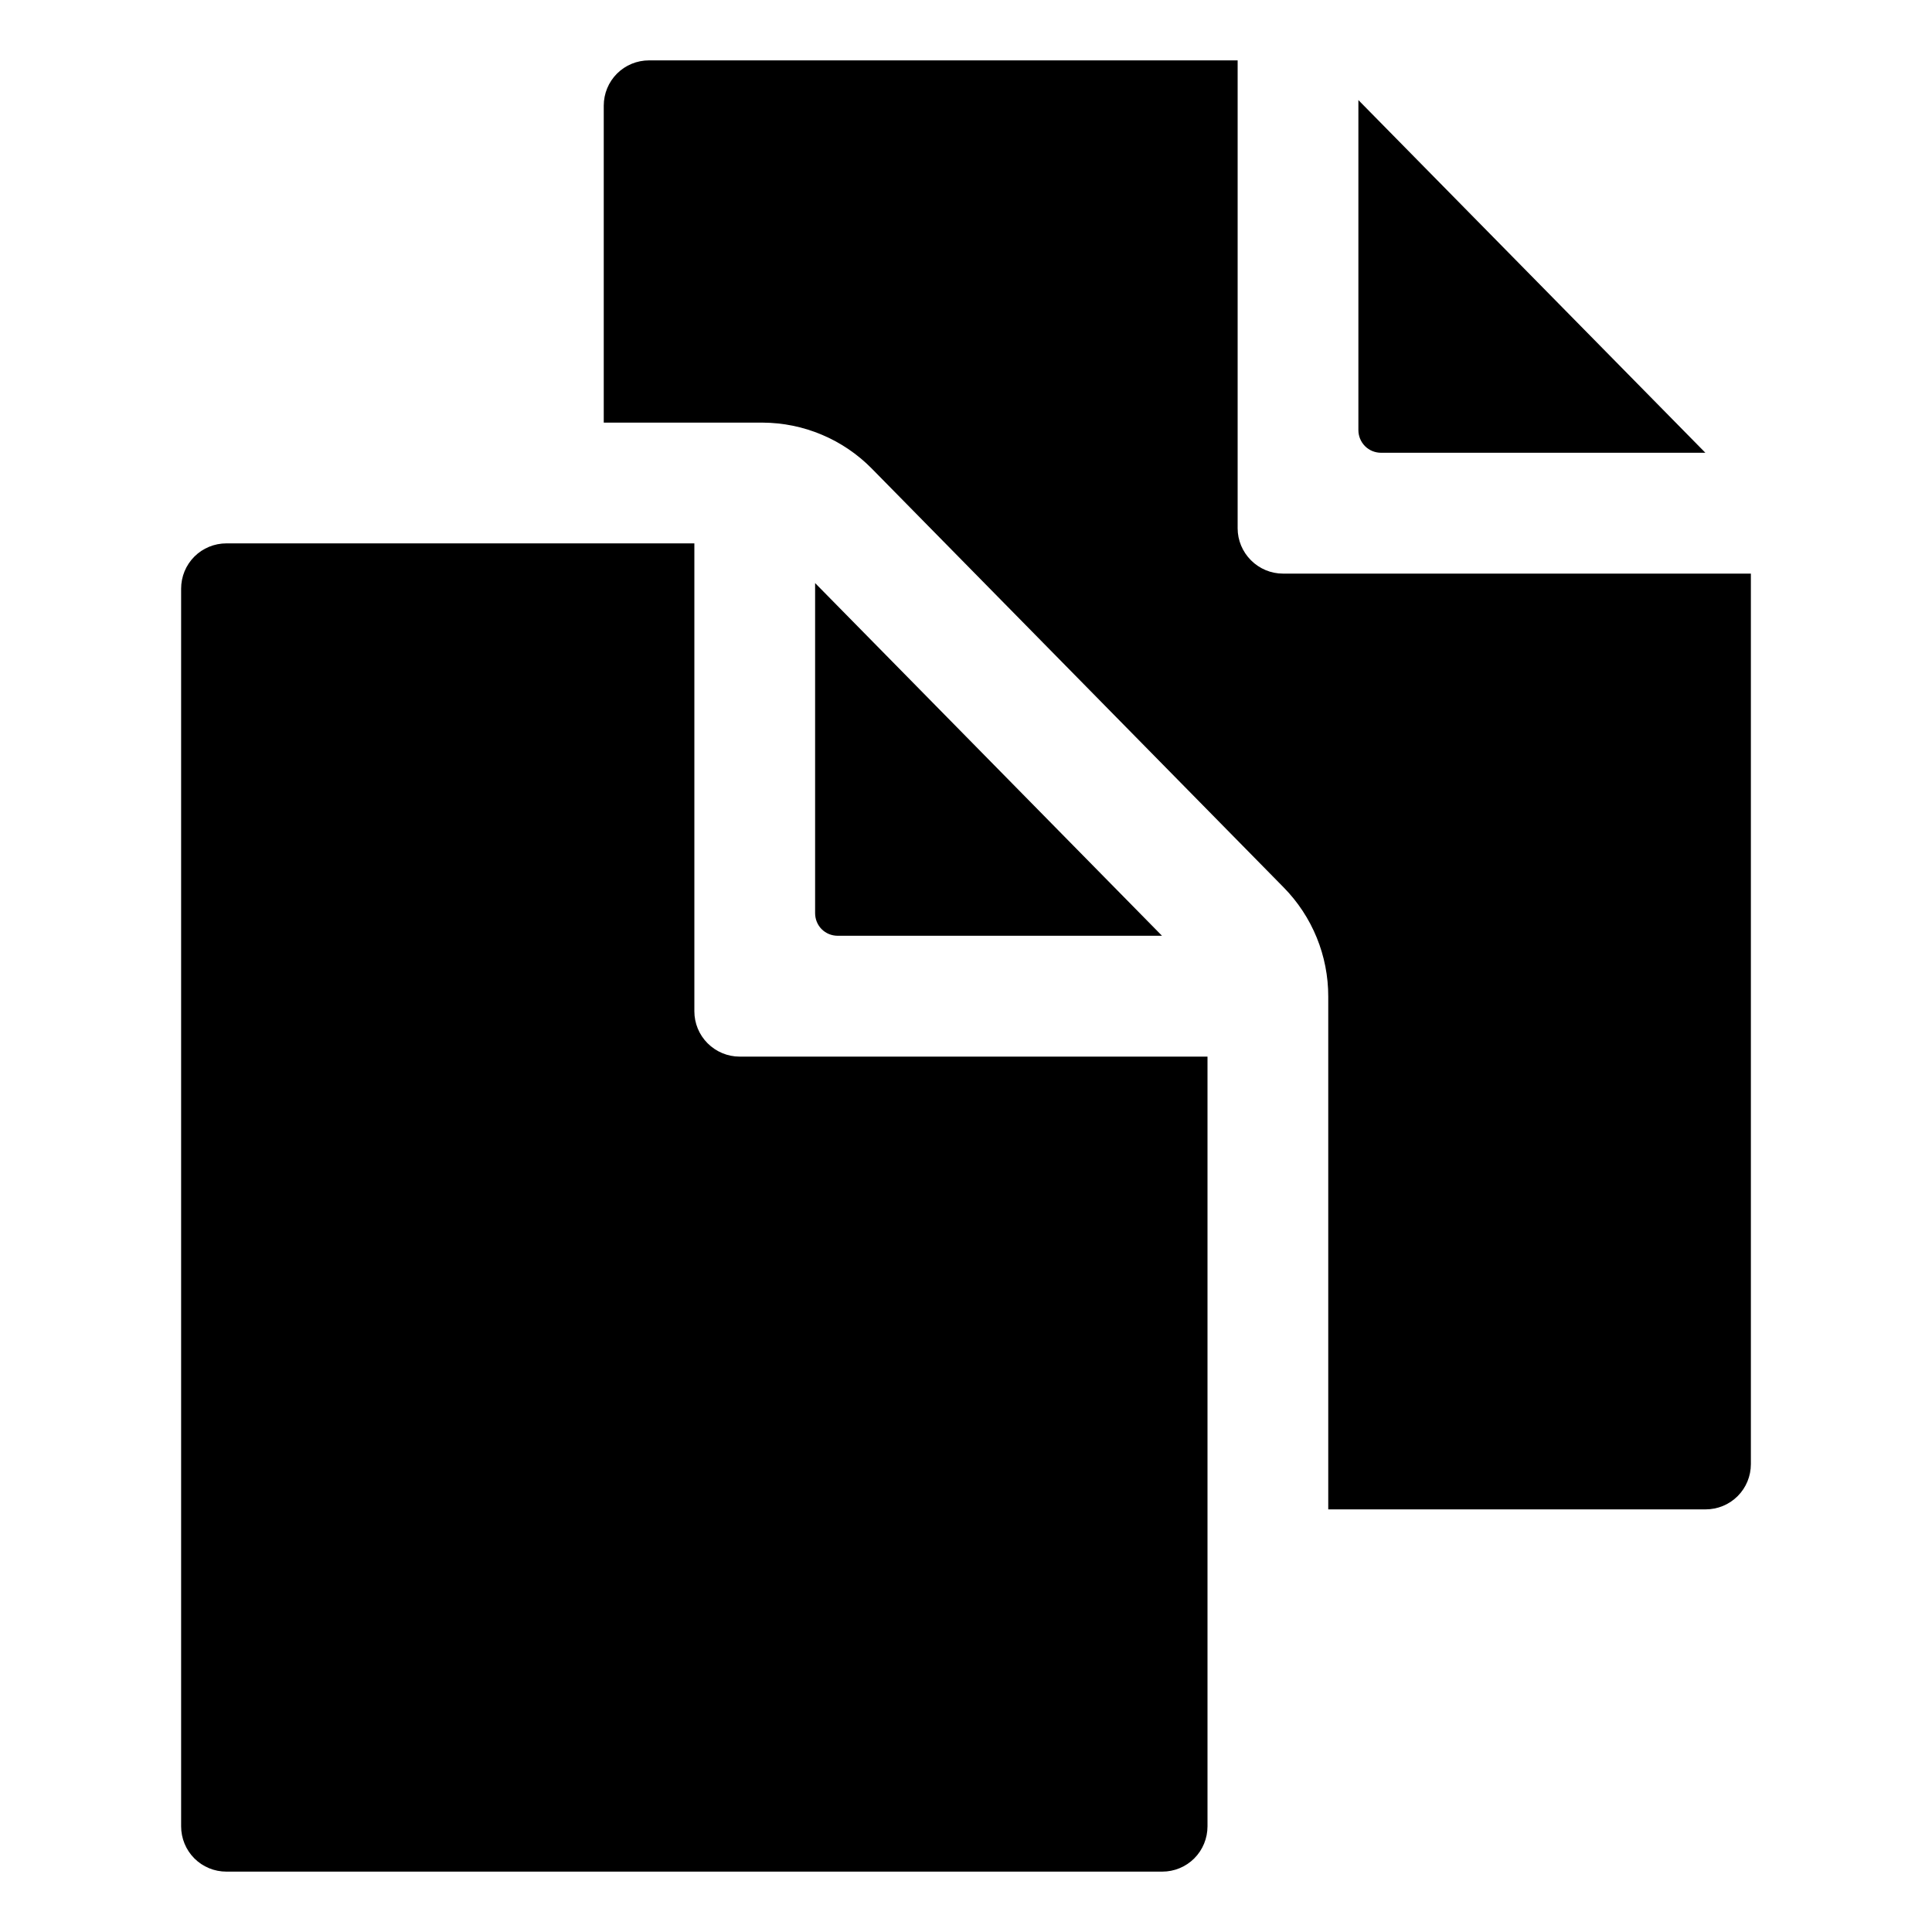
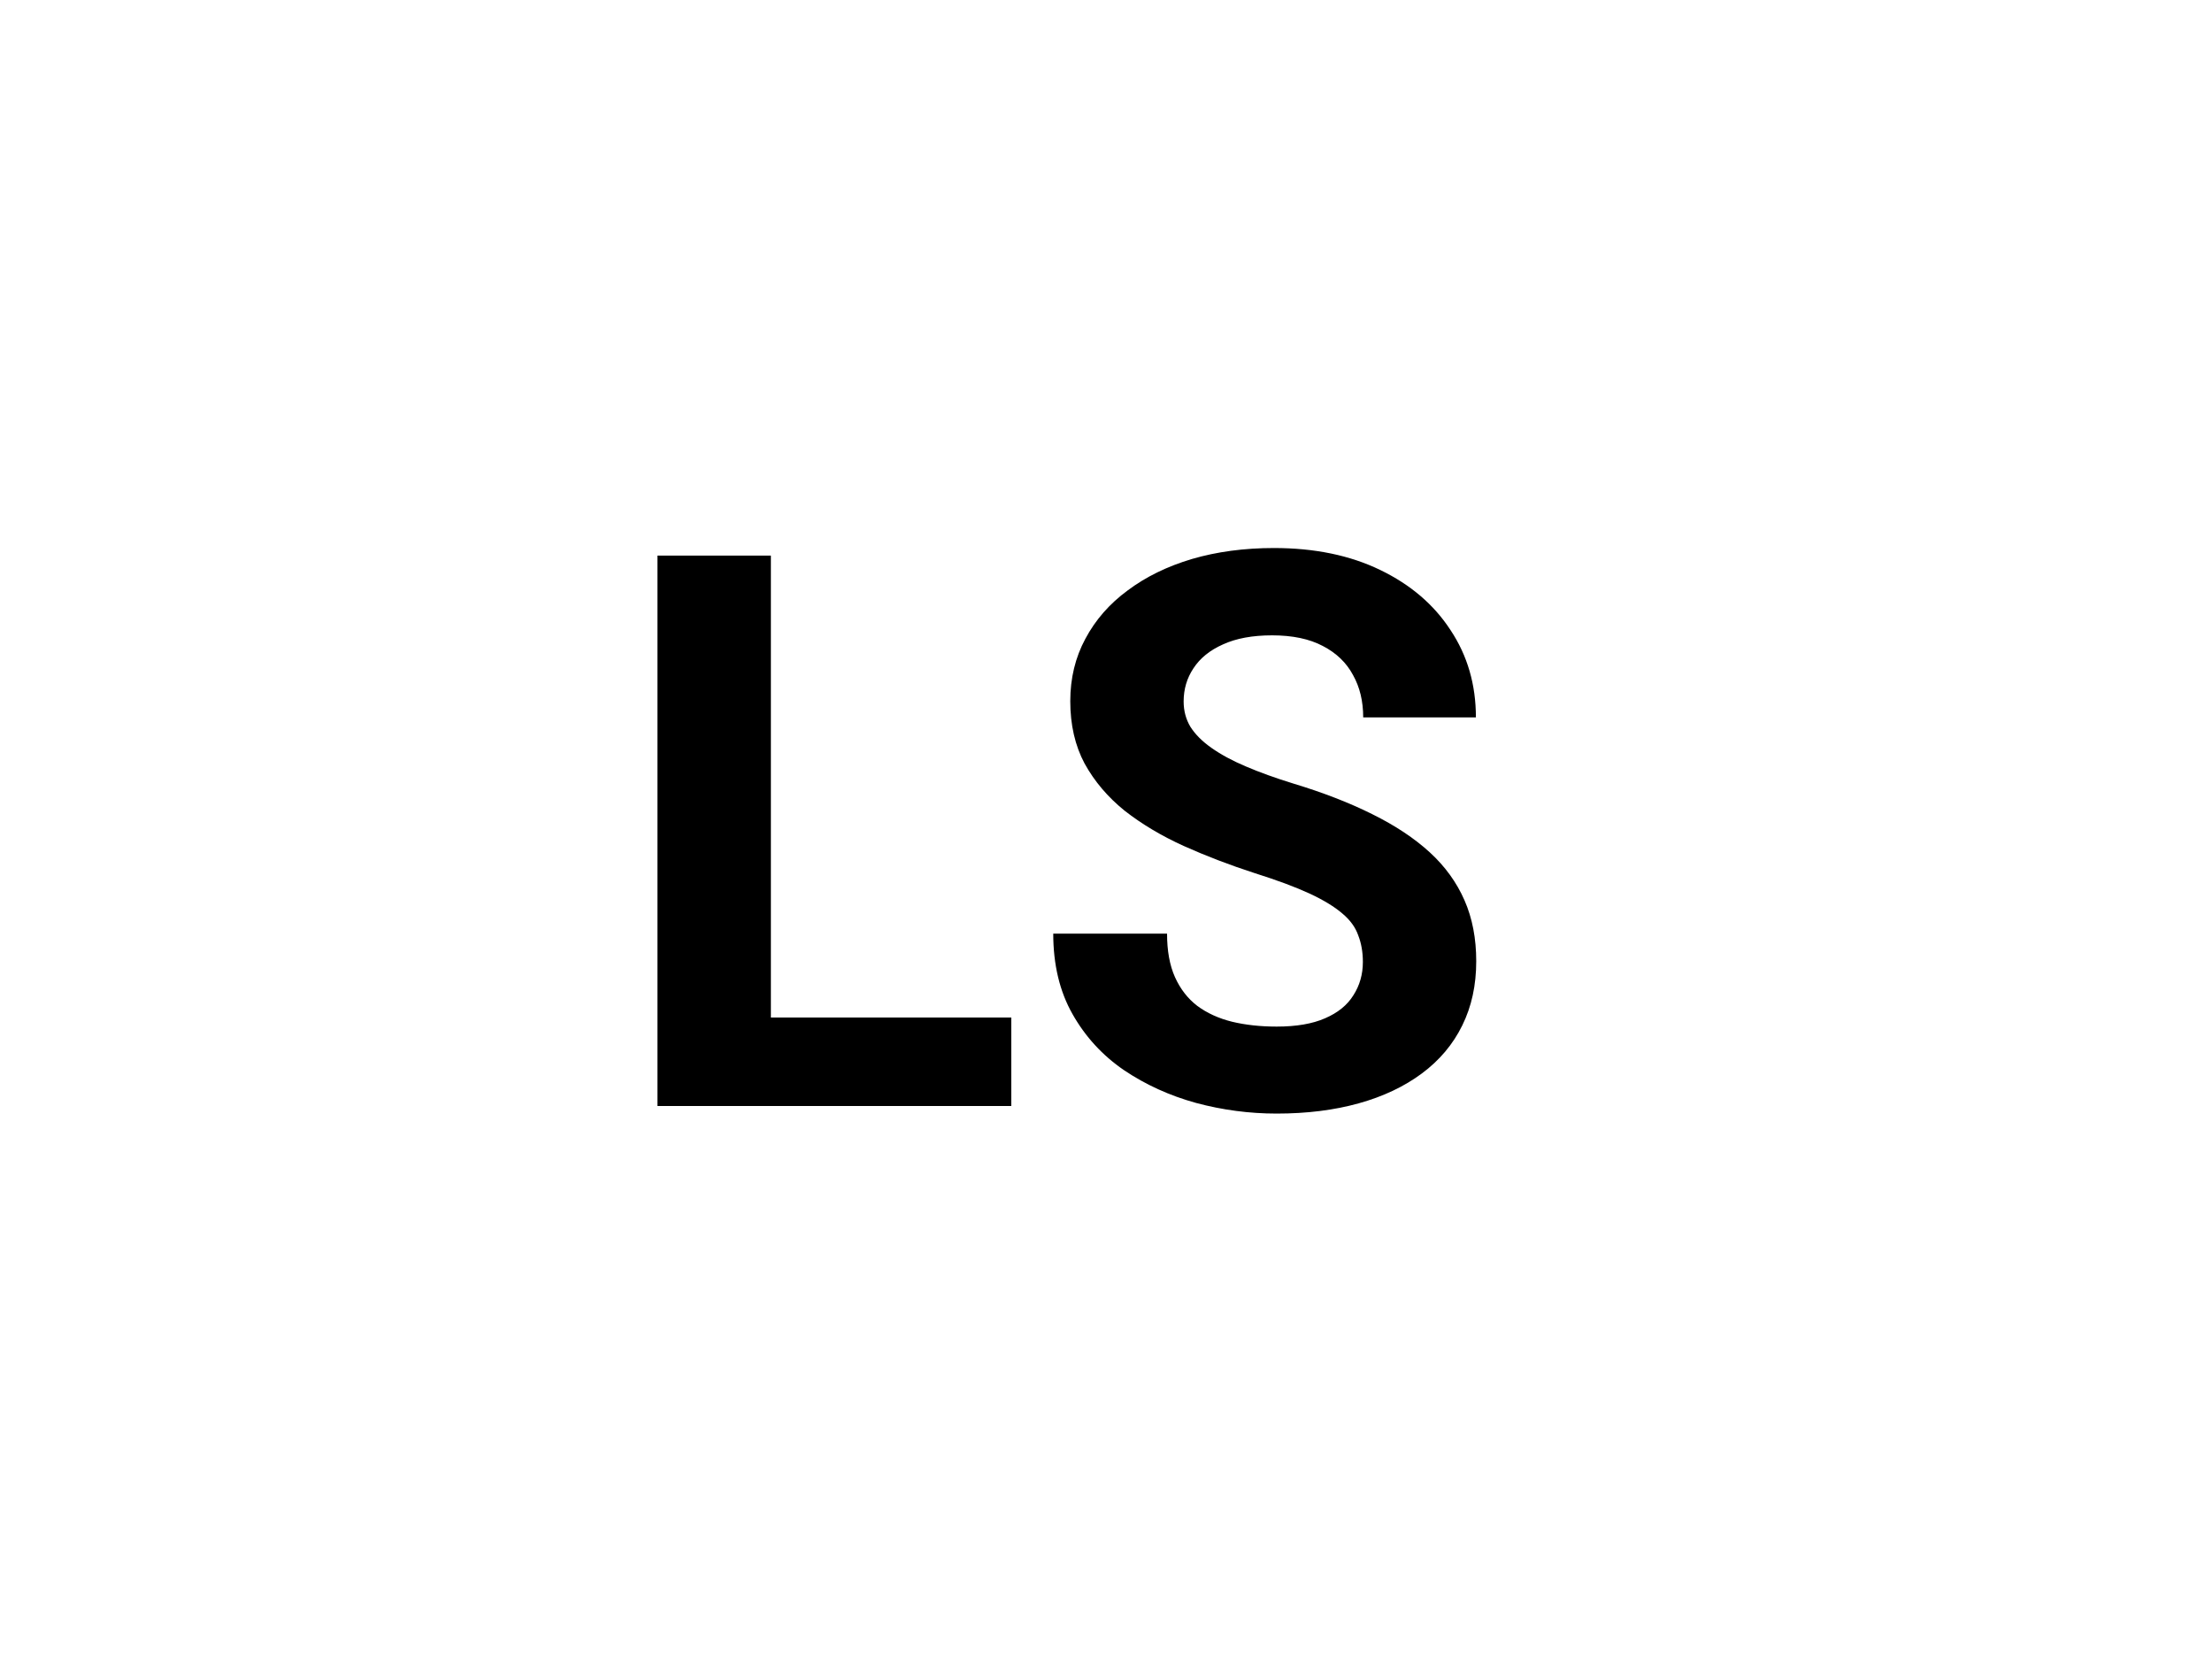
- <svg xmlns="http://www.w3.org/2000/svg" width="20" height="20" viewBox="0 0 20 20" fill="none">
-   <path d="M12.029 9.687L8.438 6.036V9.453C8.438 9.515 8.462 9.575 8.506 9.619C8.55 9.663 8.61 9.687 8.672 9.687H12.029Z" fill="currentColor" />
-   <path d="M7.188 10.469V5.625H2.344C2.219 5.625 2.1 5.674 2.012 5.762C1.924 5.85 1.875 5.969 1.875 6.094V18.906C1.875 19.03 1.924 19.15 2.012 19.238C2.1 19.326 2.219 19.375 2.344 19.375H12.031C12.156 19.375 12.275 19.326 12.363 19.238C12.451 19.15 12.5 19.03 12.5 18.906V10.938H7.656C7.532 10.938 7.413 10.888 7.325 10.8C7.237 10.712 7.188 10.593 7.188 10.469ZM14.297 4.687H17.654L14.062 1.036V4.453C14.062 4.515 14.087 4.575 14.131 4.619C14.175 4.663 14.235 4.687 14.297 4.687Z" fill="currentColor" />
-   <path d="M13.281 5.938C13.157 5.938 13.038 5.888 12.95 5.8C12.862 5.712 12.812 5.593 12.812 5.469V0.625H6.719C6.594 0.625 6.475 0.674 6.387 0.762C6.299 0.85 6.25 0.969 6.25 1.094V4.375H7.895C8.105 4.376 8.313 4.418 8.507 4.5C8.7 4.581 8.876 4.7 9.023 4.849L13.287 9.185C13.585 9.487 13.751 9.894 13.75 10.318V15.625H17.656C17.781 15.625 17.9 15.576 17.988 15.488C18.076 15.4 18.125 15.281 18.125 15.156V5.938H13.281Z" fill="currentColor" />
+ <svg xmlns="http://www.w3.org/2000/svg" width="40" height="30" viewBox="0 0 40 30" fill="none">
+   <path d="M18.287 18.4V20H13.276V18.4H18.287ZM13.94 10.047V20H11.889V10.047H13.94ZM24.645 17.395C24.645 17.218 24.617 17.058 24.562 16.917C24.512 16.771 24.417 16.639 24.275 16.52C24.134 16.398 23.936 16.277 23.681 16.158C23.425 16.04 23.095 15.917 22.689 15.789C22.238 15.643 21.81 15.479 21.404 15.297C21.003 15.115 20.648 14.903 20.338 14.661C20.033 14.415 19.791 14.13 19.613 13.807C19.44 13.483 19.354 13.107 19.354 12.679C19.354 12.264 19.445 11.888 19.627 11.551C19.809 11.209 20.064 10.917 20.393 10.676C20.721 10.43 21.108 10.241 21.555 10.108C22.006 9.976 22.5 9.91 23.038 9.91C23.772 9.91 24.412 10.042 24.959 10.307C25.506 10.571 25.93 10.933 26.23 11.394C26.536 11.854 26.689 12.38 26.689 12.973H24.651C24.651 12.681 24.59 12.426 24.467 12.207C24.348 11.984 24.166 11.808 23.92 11.681C23.678 11.553 23.373 11.489 23.004 11.489C22.648 11.489 22.352 11.544 22.115 11.653C21.878 11.758 21.701 11.902 21.582 12.084C21.463 12.262 21.404 12.462 21.404 12.685C21.404 12.854 21.445 13.007 21.527 13.144C21.614 13.28 21.741 13.408 21.91 13.526C22.079 13.645 22.286 13.757 22.532 13.861C22.778 13.966 23.063 14.069 23.387 14.169C23.929 14.333 24.405 14.518 24.815 14.723C25.23 14.928 25.576 15.158 25.855 15.413C26.133 15.668 26.342 15.958 26.483 16.281C26.625 16.605 26.695 16.972 26.695 17.382C26.695 17.815 26.611 18.202 26.442 18.544C26.274 18.886 26.03 19.175 25.711 19.412C25.392 19.649 25.011 19.829 24.569 19.952C24.127 20.075 23.633 20.137 23.086 20.137C22.594 20.137 22.108 20.073 21.63 19.945C21.151 19.813 20.716 19.615 20.324 19.351C19.937 19.086 19.627 18.749 19.395 18.339C19.162 17.929 19.046 17.443 19.046 16.883H21.104C21.104 17.193 21.151 17.455 21.247 17.669C21.343 17.883 21.477 18.056 21.65 18.189C21.828 18.321 22.038 18.416 22.279 18.476C22.525 18.535 22.794 18.564 23.086 18.564C23.441 18.564 23.733 18.514 23.961 18.414C24.193 18.314 24.364 18.175 24.474 17.997C24.588 17.819 24.645 17.619 24.645 17.395Z" fill="currentColor" />
</svg>
